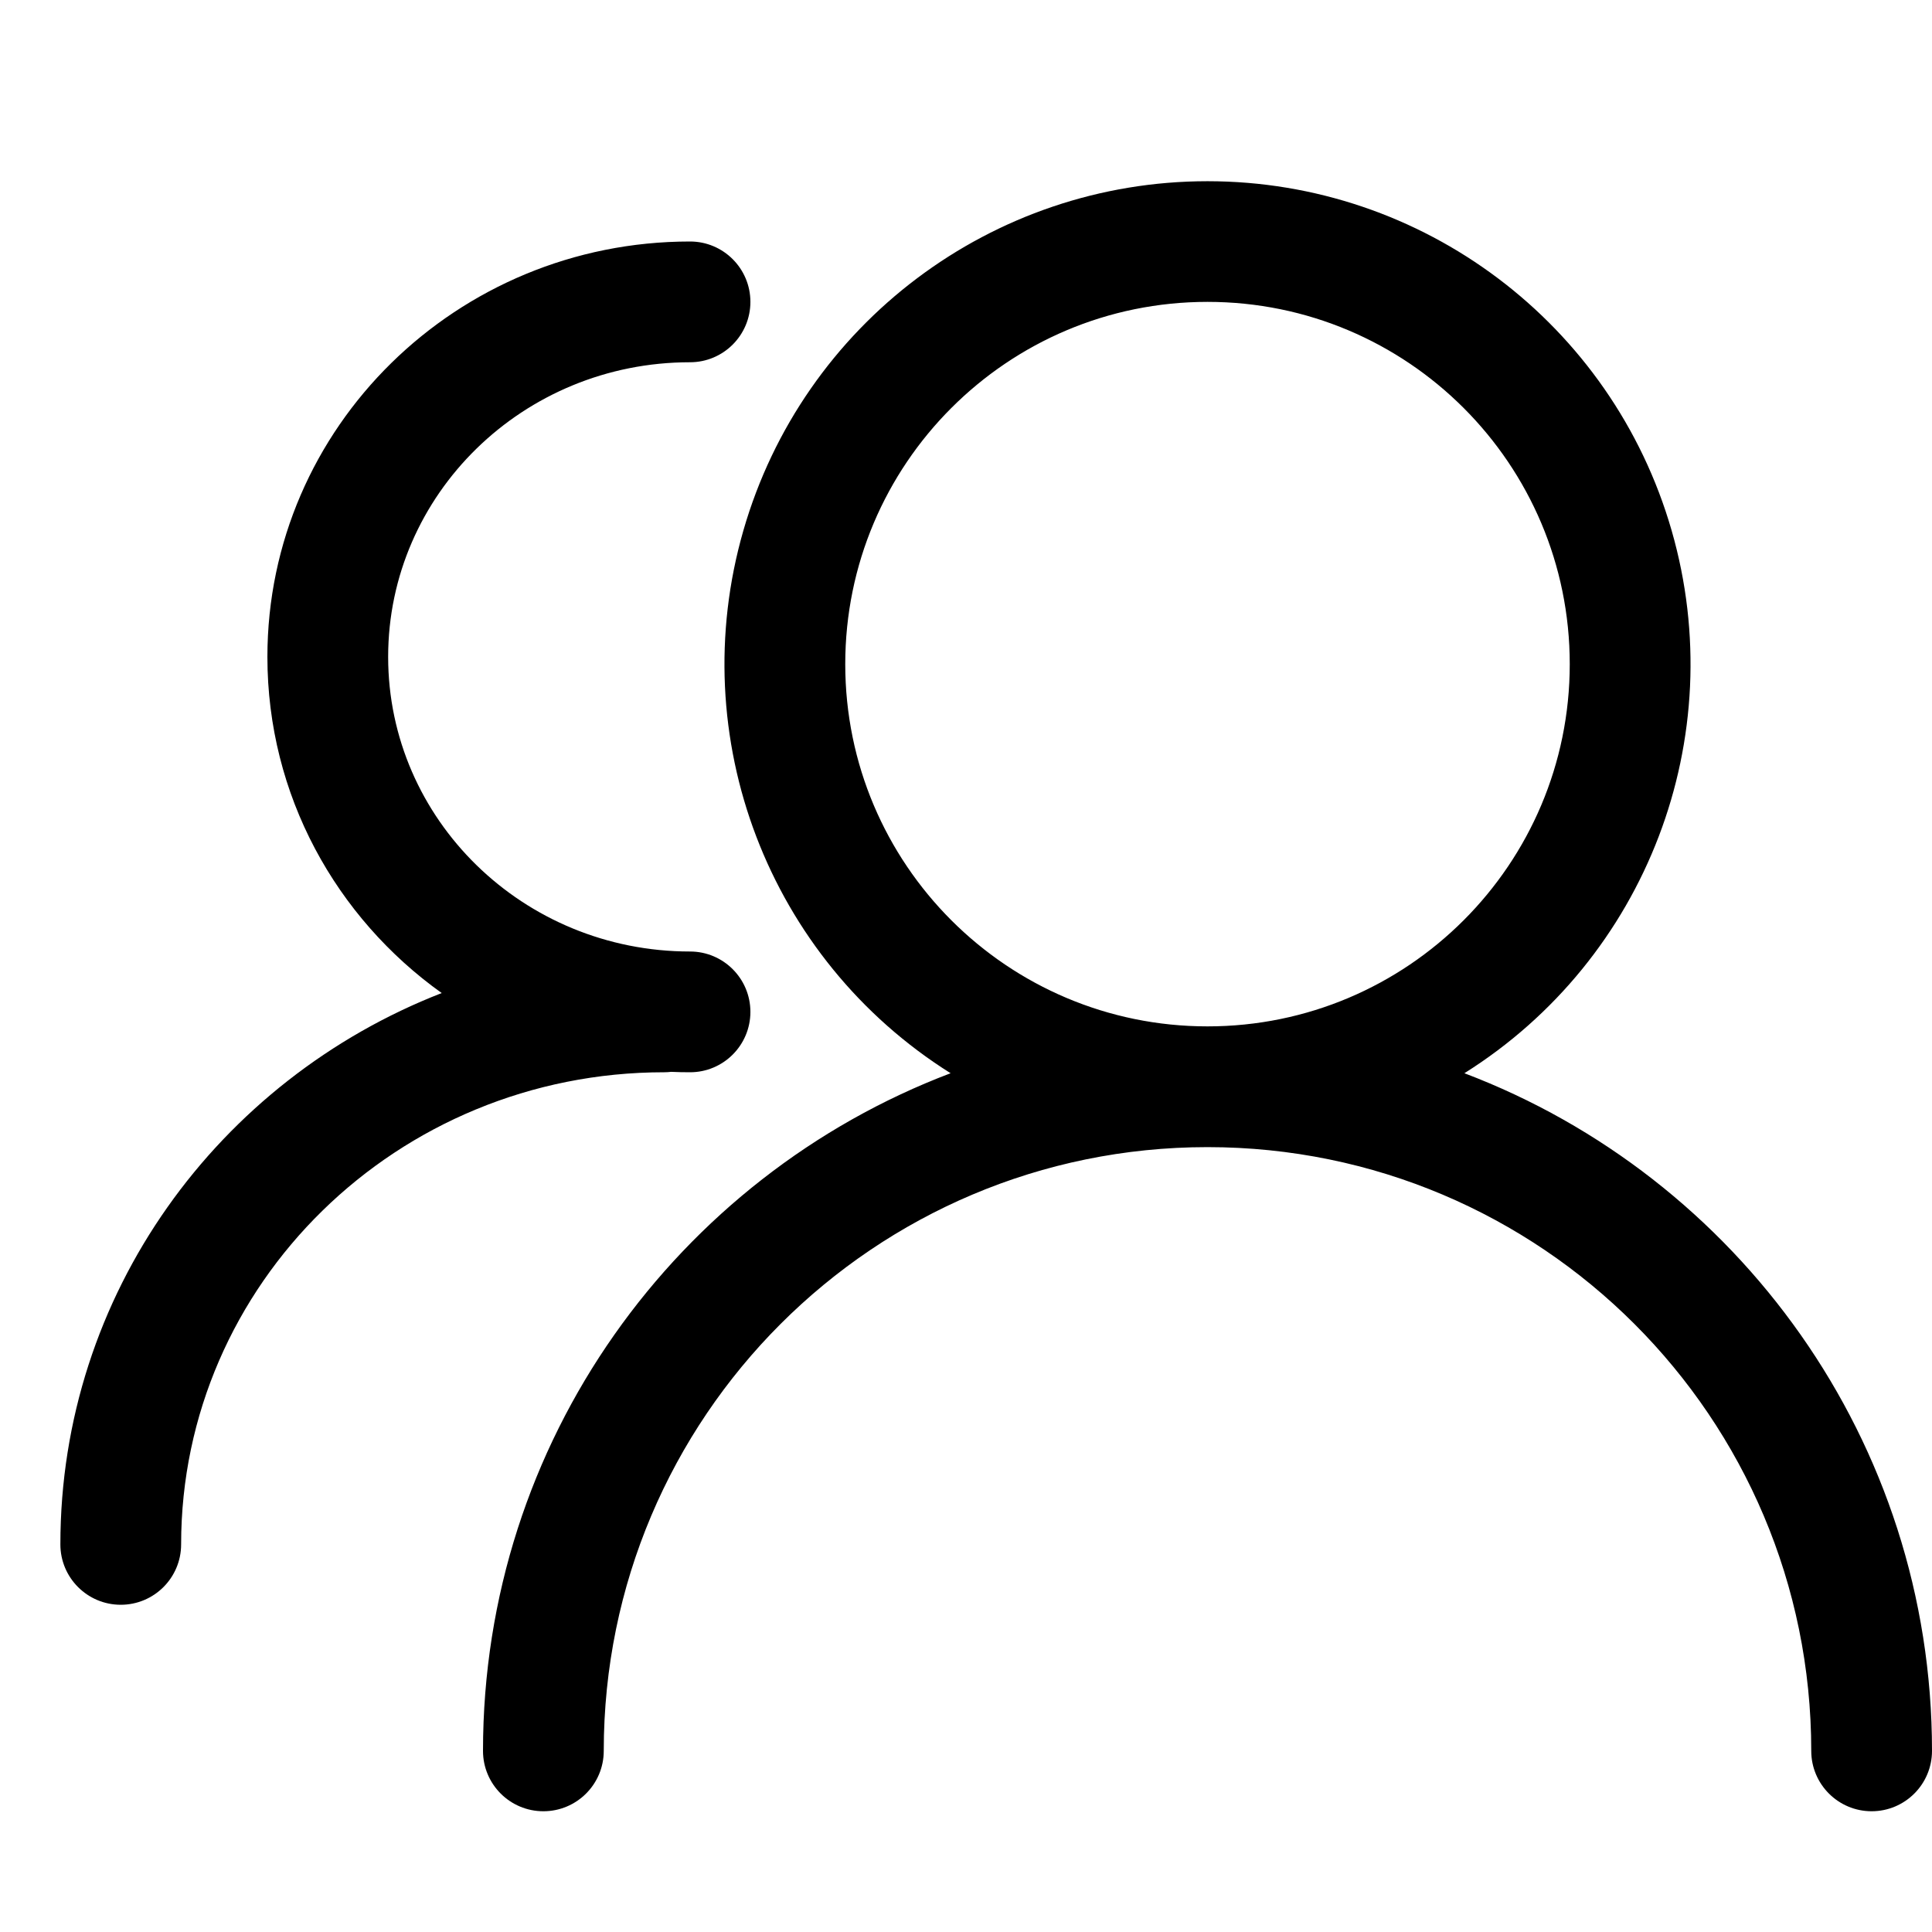
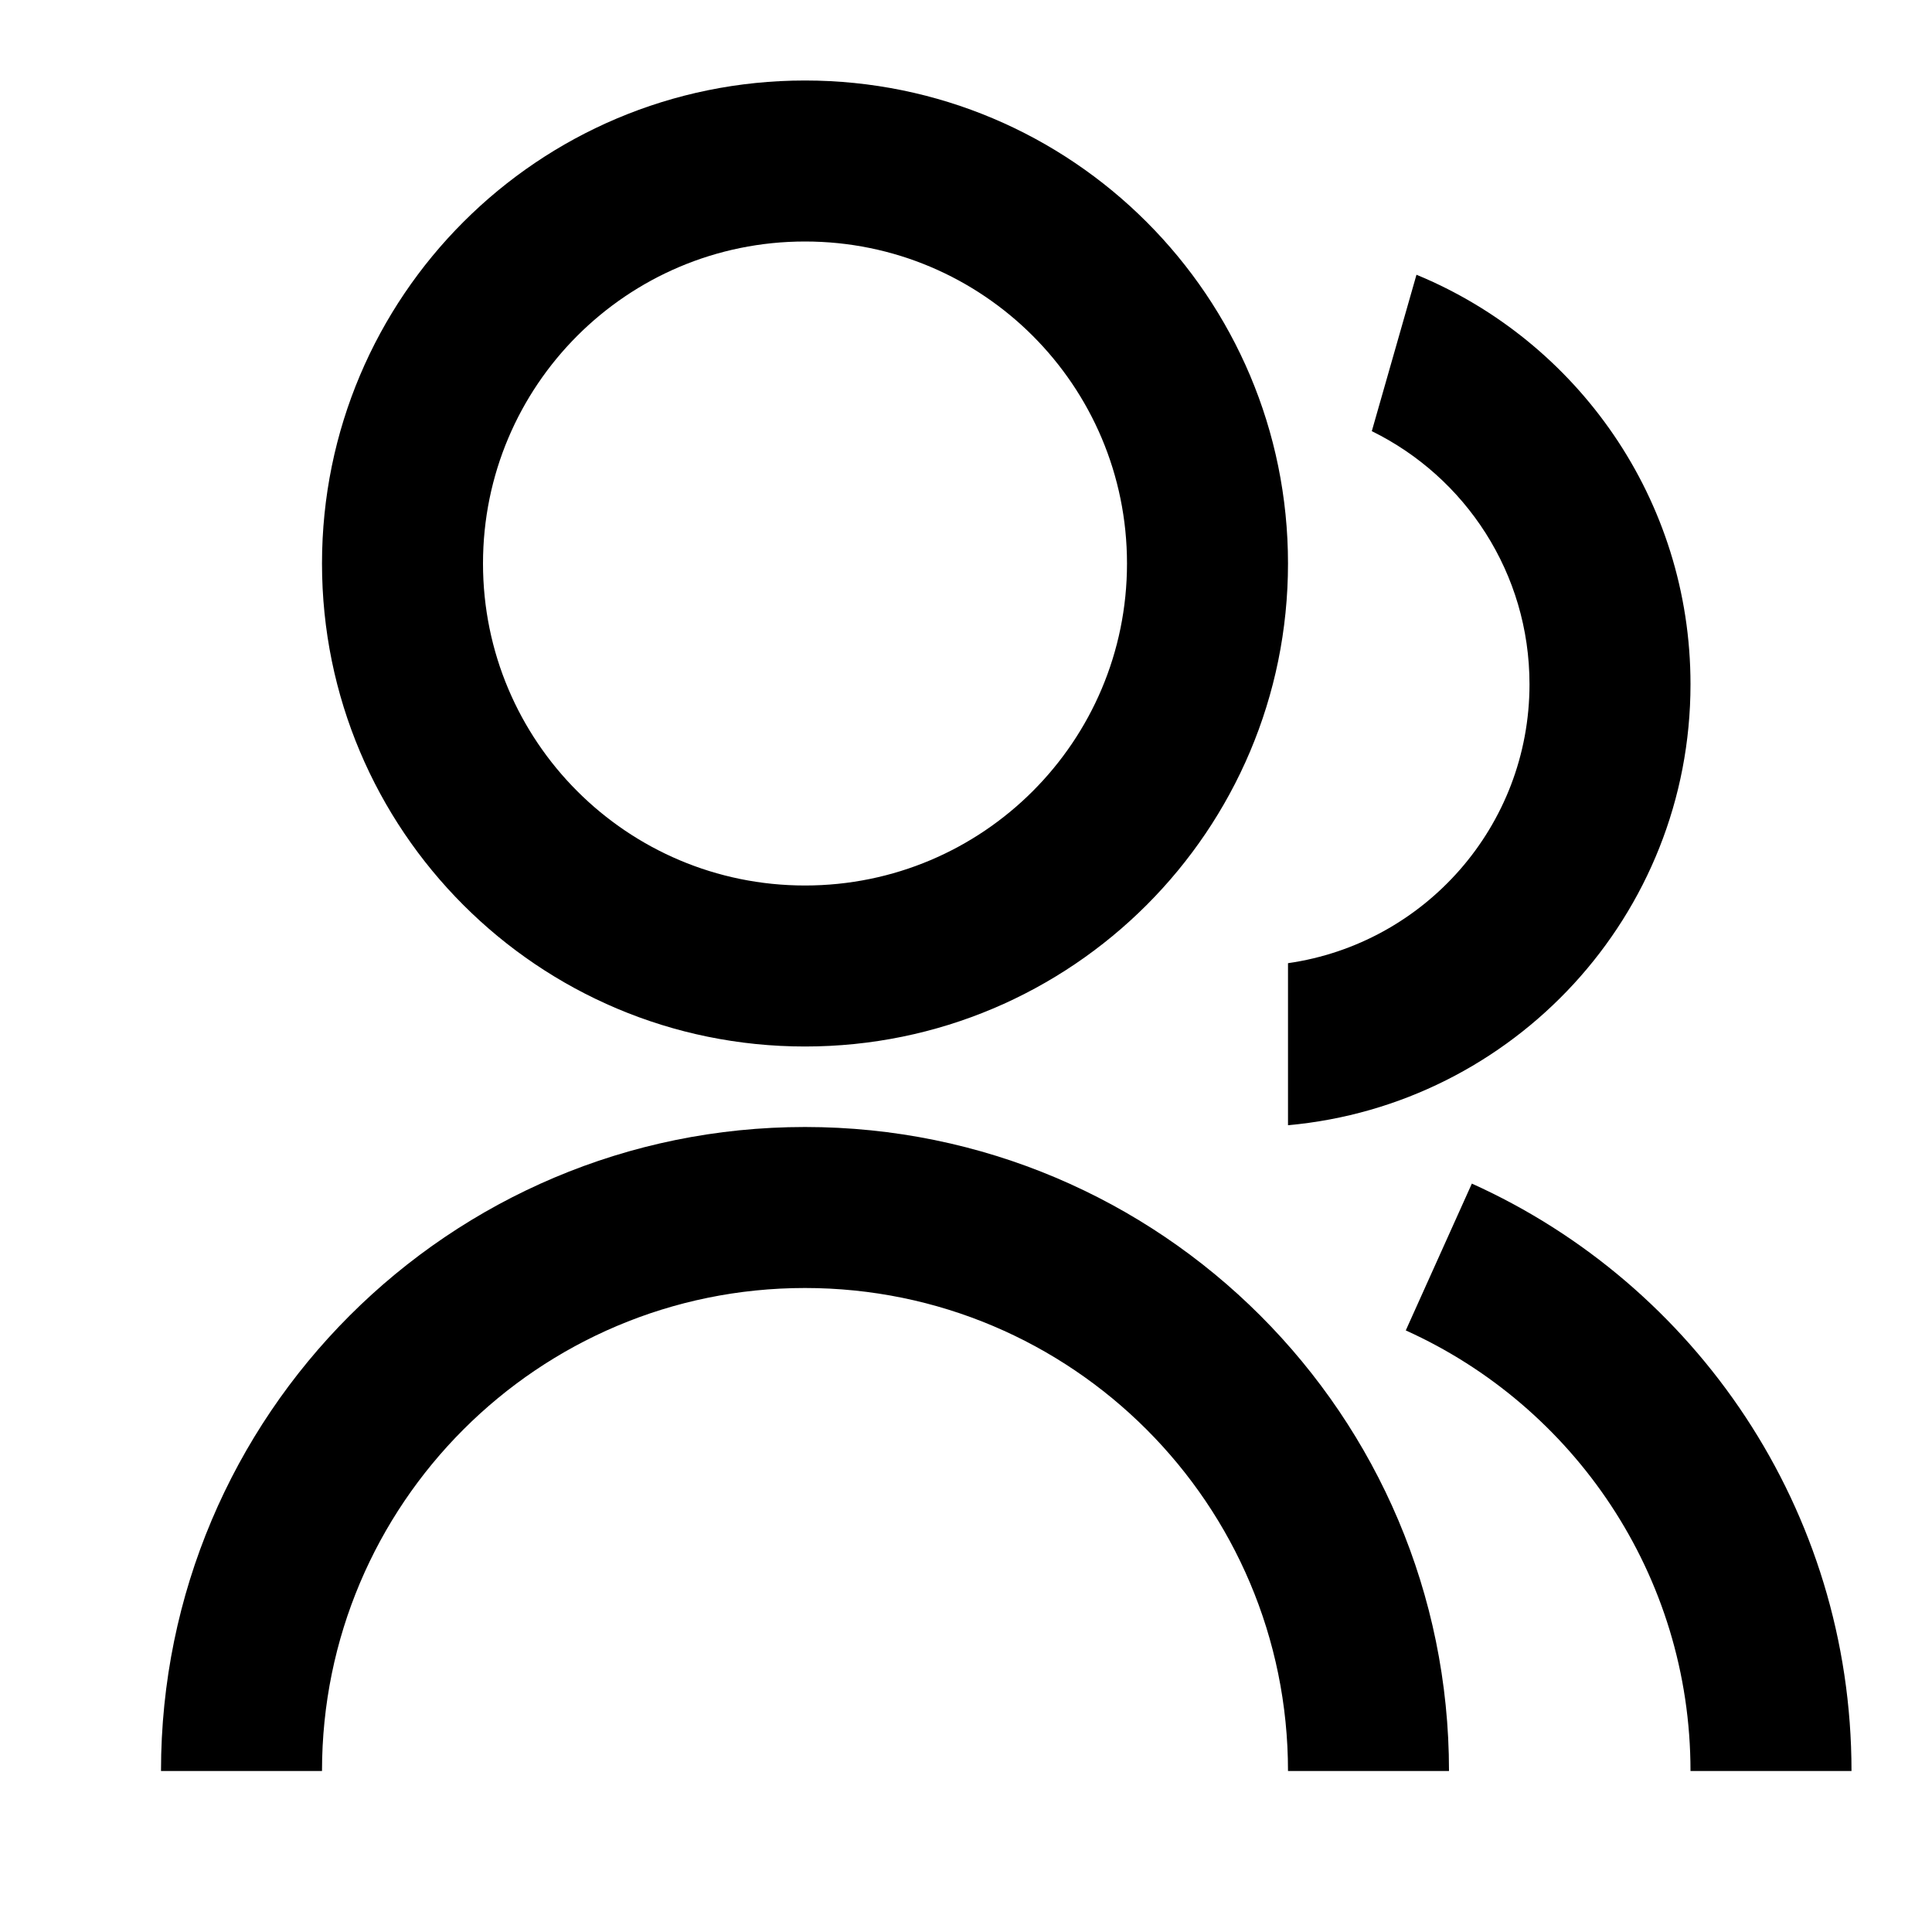
- <svg xmlns="http://www.w3.org/2000/svg" t="1716519974859" class="icon" viewBox="0 0 1024 1024" version="1.1" p-id="4301" width="200" height="200">
-   <path d="M355.744 568.096a32.32 32.32 0 0 1-3.744 0.224c-141.536 0-256 112.192-256 250.24a32 32 0 0 1-64 0c0-132.768 83.776-246.144 202.112-292.224-56-40-92.384-104.864-92.384-178.176 0-121.728 100.416-220.16 224-220.16a32 32 0 1 1 0 64c-88.512 0-160 70.08-160 156.16s71.488 156.16 160 156.16a32 32 0 1 1 0 64c-3.36 0-6.688-0.064-9.984-0.224z m148.096 0.736a256 256 0 1 1 272.32 0C921.024 623.776 1024 763.872 1024 928a32 32 0 0 1-64 0c0-176.736-143.264-320-320-320s-320 143.264-320 320a32 32 0 0 1-64 0c0-164.16 102.976-304.224 247.84-359.168zM640 544a192 192 0 1 0 0-384 192 192 0 0 0 0 384z" p-id="4302" />
+ <svg xmlns="http://www.w3.org/2000/svg" viewBox="0 0 24 24" width="64" height="64" fill="currentColor">
+   <path d="M2 22C2 17.582 5.582 14 10 14C14.418 14 18 17.582 18 22H16C16 18.686 13.314 16 10 16C6.686 16 4 18.686 4 22H2ZM10 13C6.685 13 4 10.315 4 7C4 3.685 6.685 1 10 1C13.315 1 16 3.685 16 7C16 10.315 13.315 13 10 13ZM10 11C12.21 11 14 9.21 14 7C14 4.79 12.21 3 10 3C7.79 3 6 4.79 6 7C6 9.21 7.79 11 10 11ZM18.284 14.703C21.064 15.956 23 18.752 23 22H21C21 19.564 19.548 17.467 17.463 16.527L18.284 14.703ZM17.596 3.413C19.594 4.237 21 6.204 21 8.5C21 11.37 18.804 13.725 16 13.978V11.965C17.697 11.722 19 10.264 19 8.5C19 7.119 18.202 5.926 17.041 5.356L17.596 3.413Z" />
</svg>
